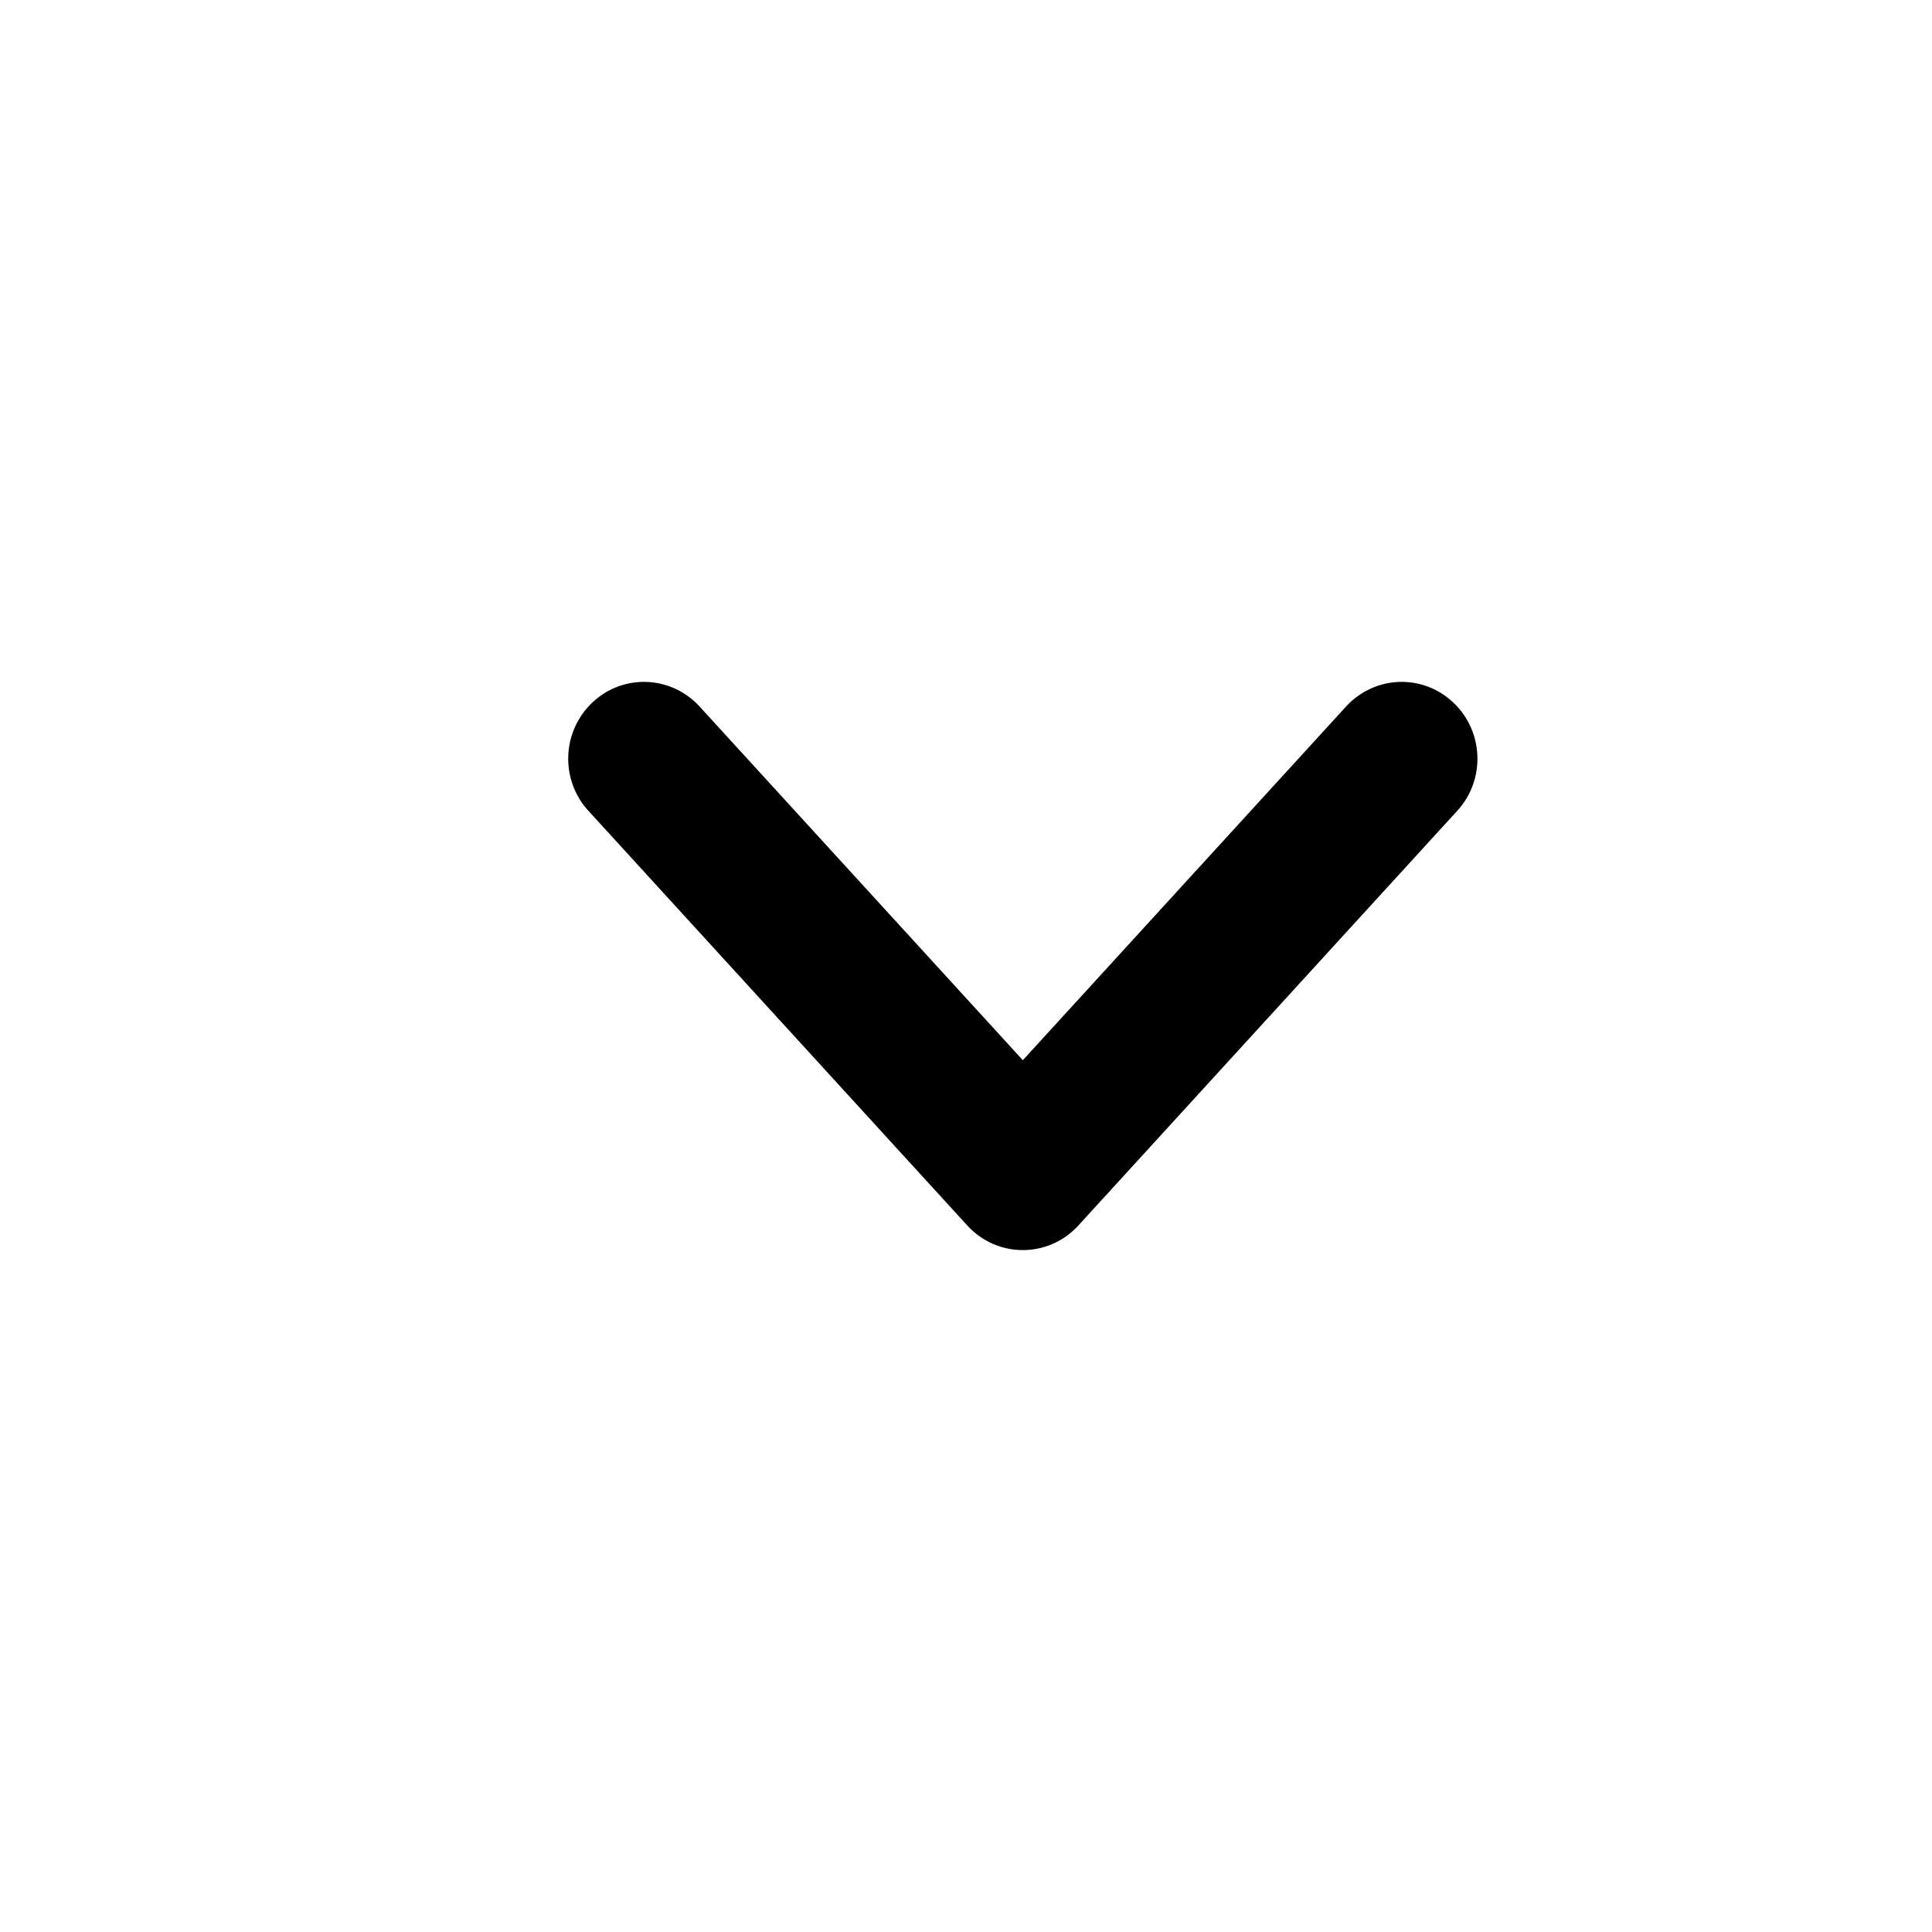
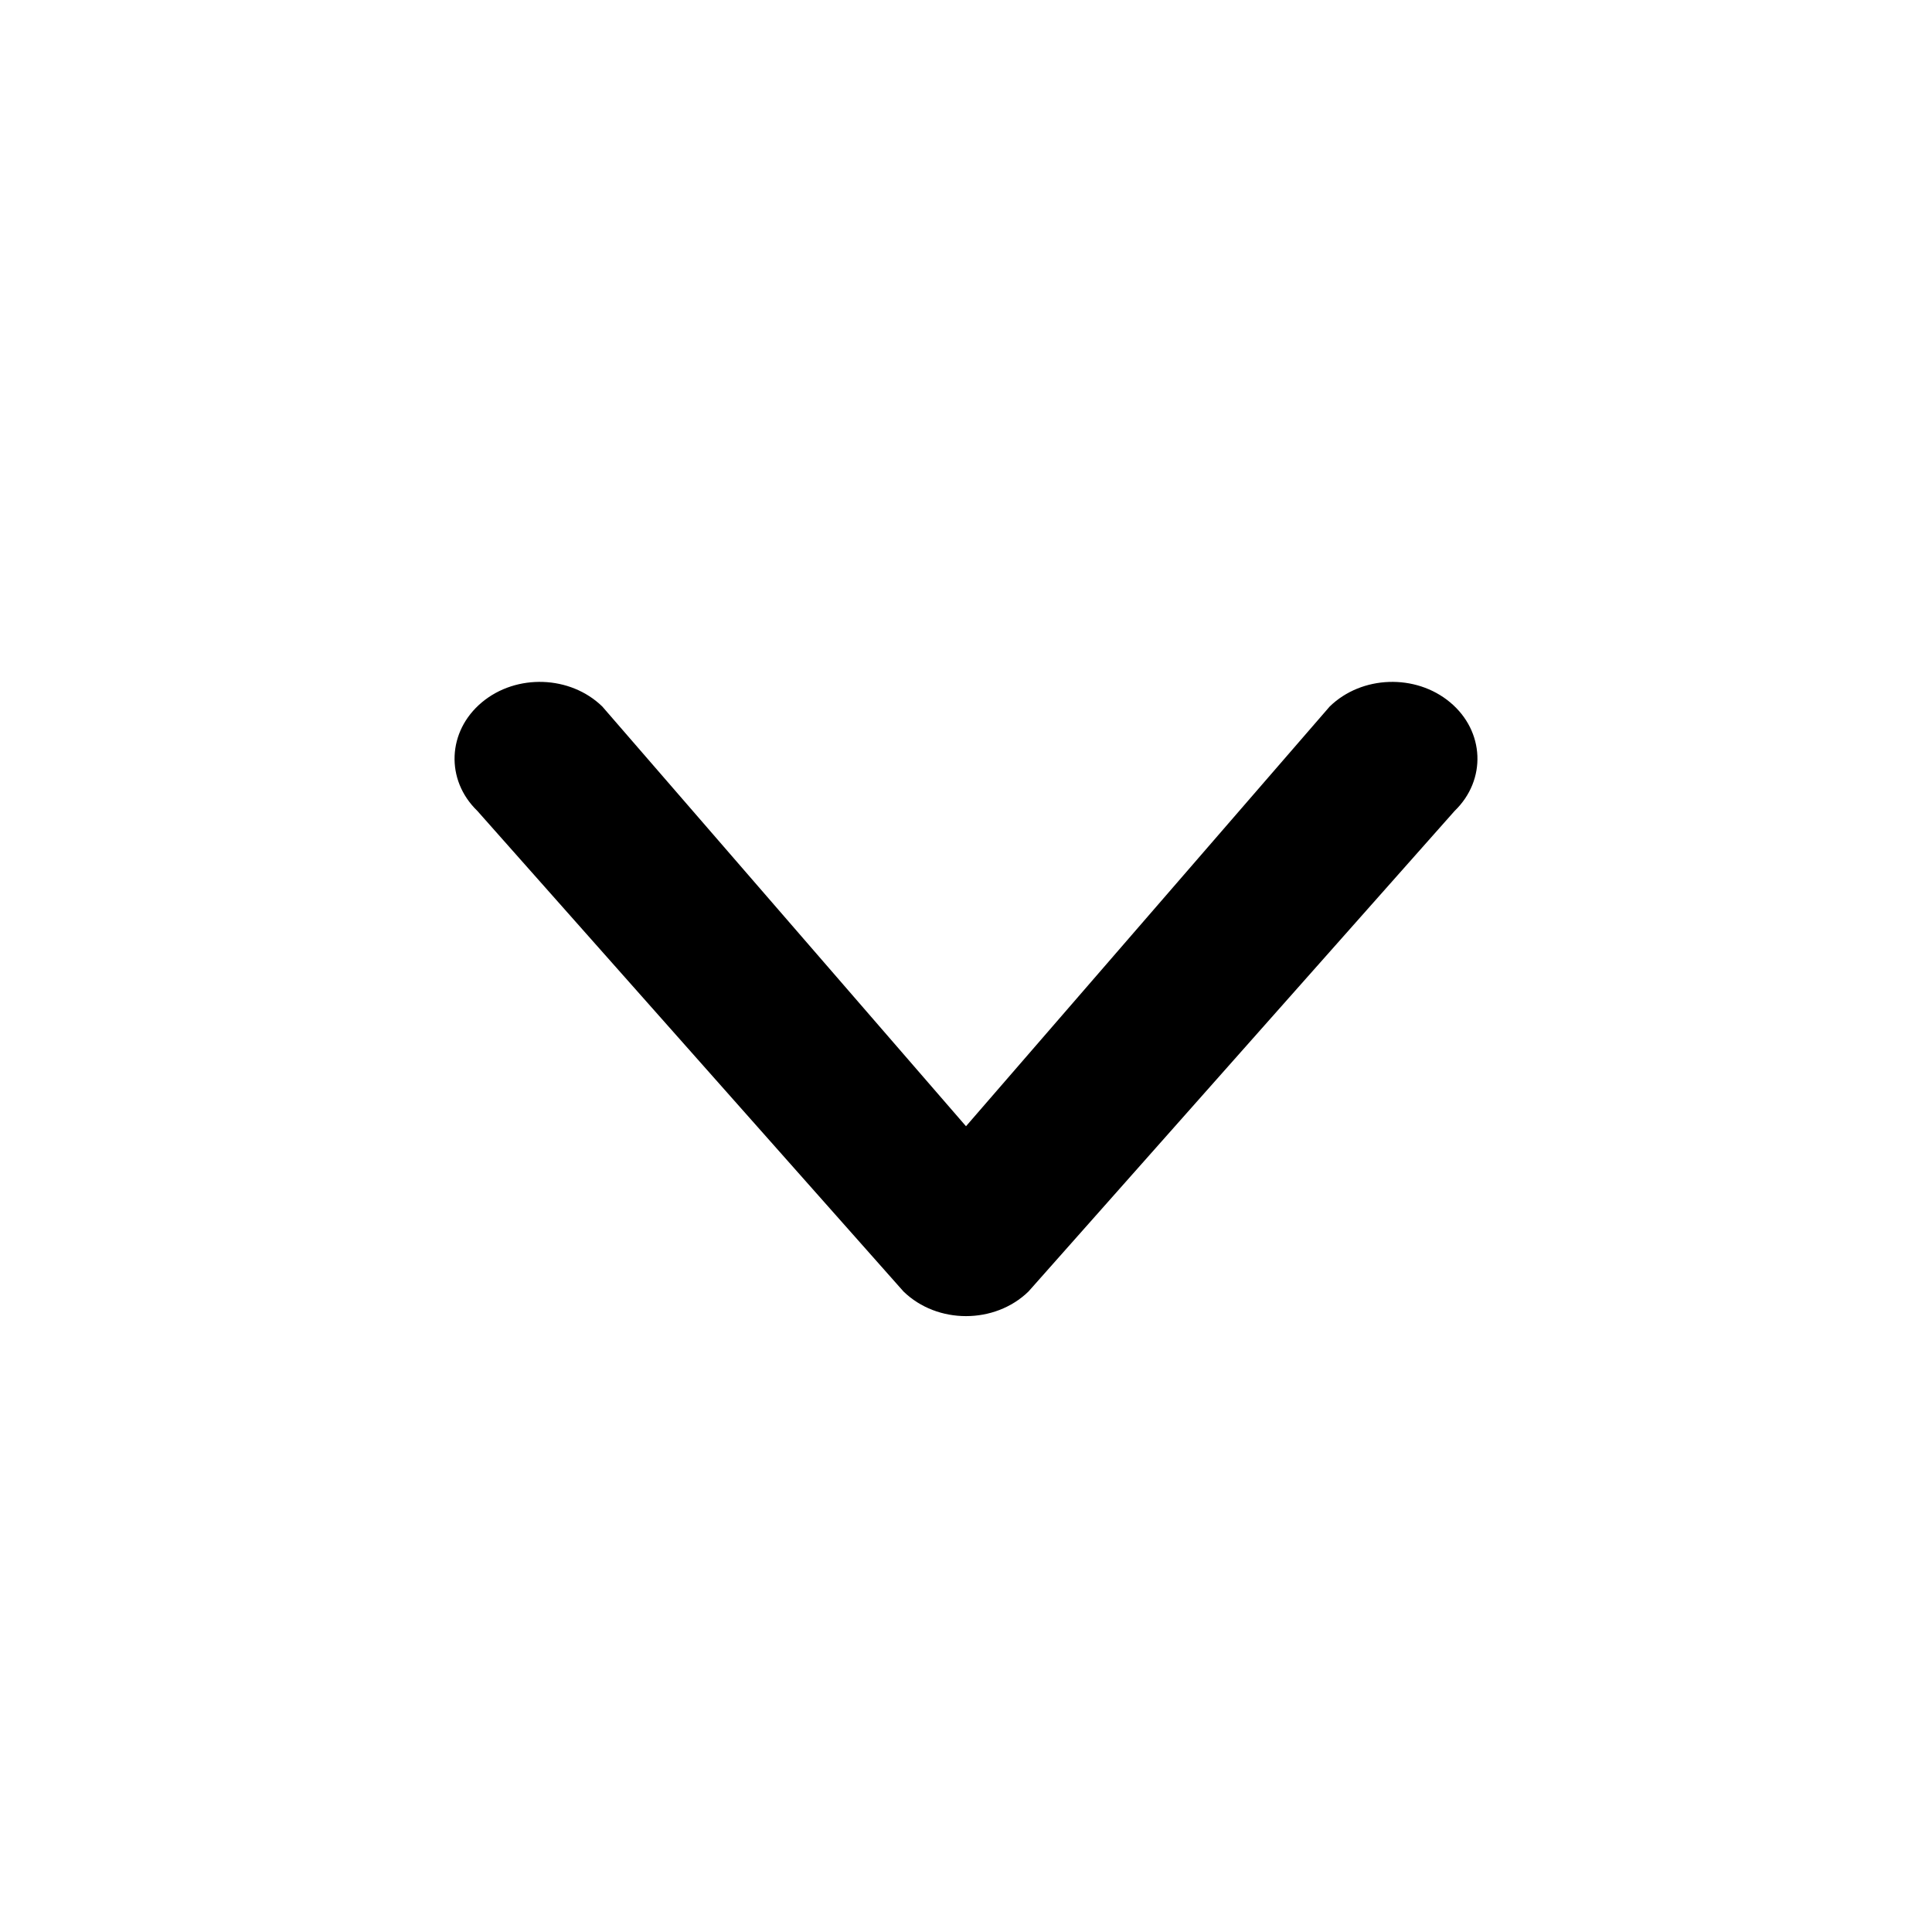
<svg xmlns="http://www.w3.org/2000/svg" width="17px" height="17px" viewBox="0 0 17 17" version="1.1">
  <g id="arrow_down" stroke="none" stroke-width="1" fill="none" fill-rule="evenodd">
-     <path d="M11.844,6.217 C12.095,5.943 12.516,5.926 12.786,6.18 C13.057,6.434 13.073,6.862 12.822,7.135 L9.489,10.783 C9.225,11.072 8.775,11.072 8.511,10.783 L5.178,7.135 C4.927,6.862 4.943,6.434 5.214,6.18 C5.484,5.926 5.905,5.943 6.156,6.217 L9,9.329 L11.844,6.217 Z" id="Arrows" fill="#000000" fill-rule="nonzero" />
+     <path d="M11.7,6.217 C11.981,5.943 12.456,5.926 12.76,6.18 C13.064,6.434 13.082,6.862 12.8,7.135 L9.05,11.364 C8.753,11.653 8.247,11.653 7.95,11.364 L4.2,7.135 C3.918,6.862 3.936,6.434 4.24,6.18 C4.544,5.926 5.019,5.943 5.3,6.217 L8.5,9.91 L11.7,6.217 Z" id="Arrows" fill="#000000" fill-rule="nonzero" />
  </g>
</svg>
